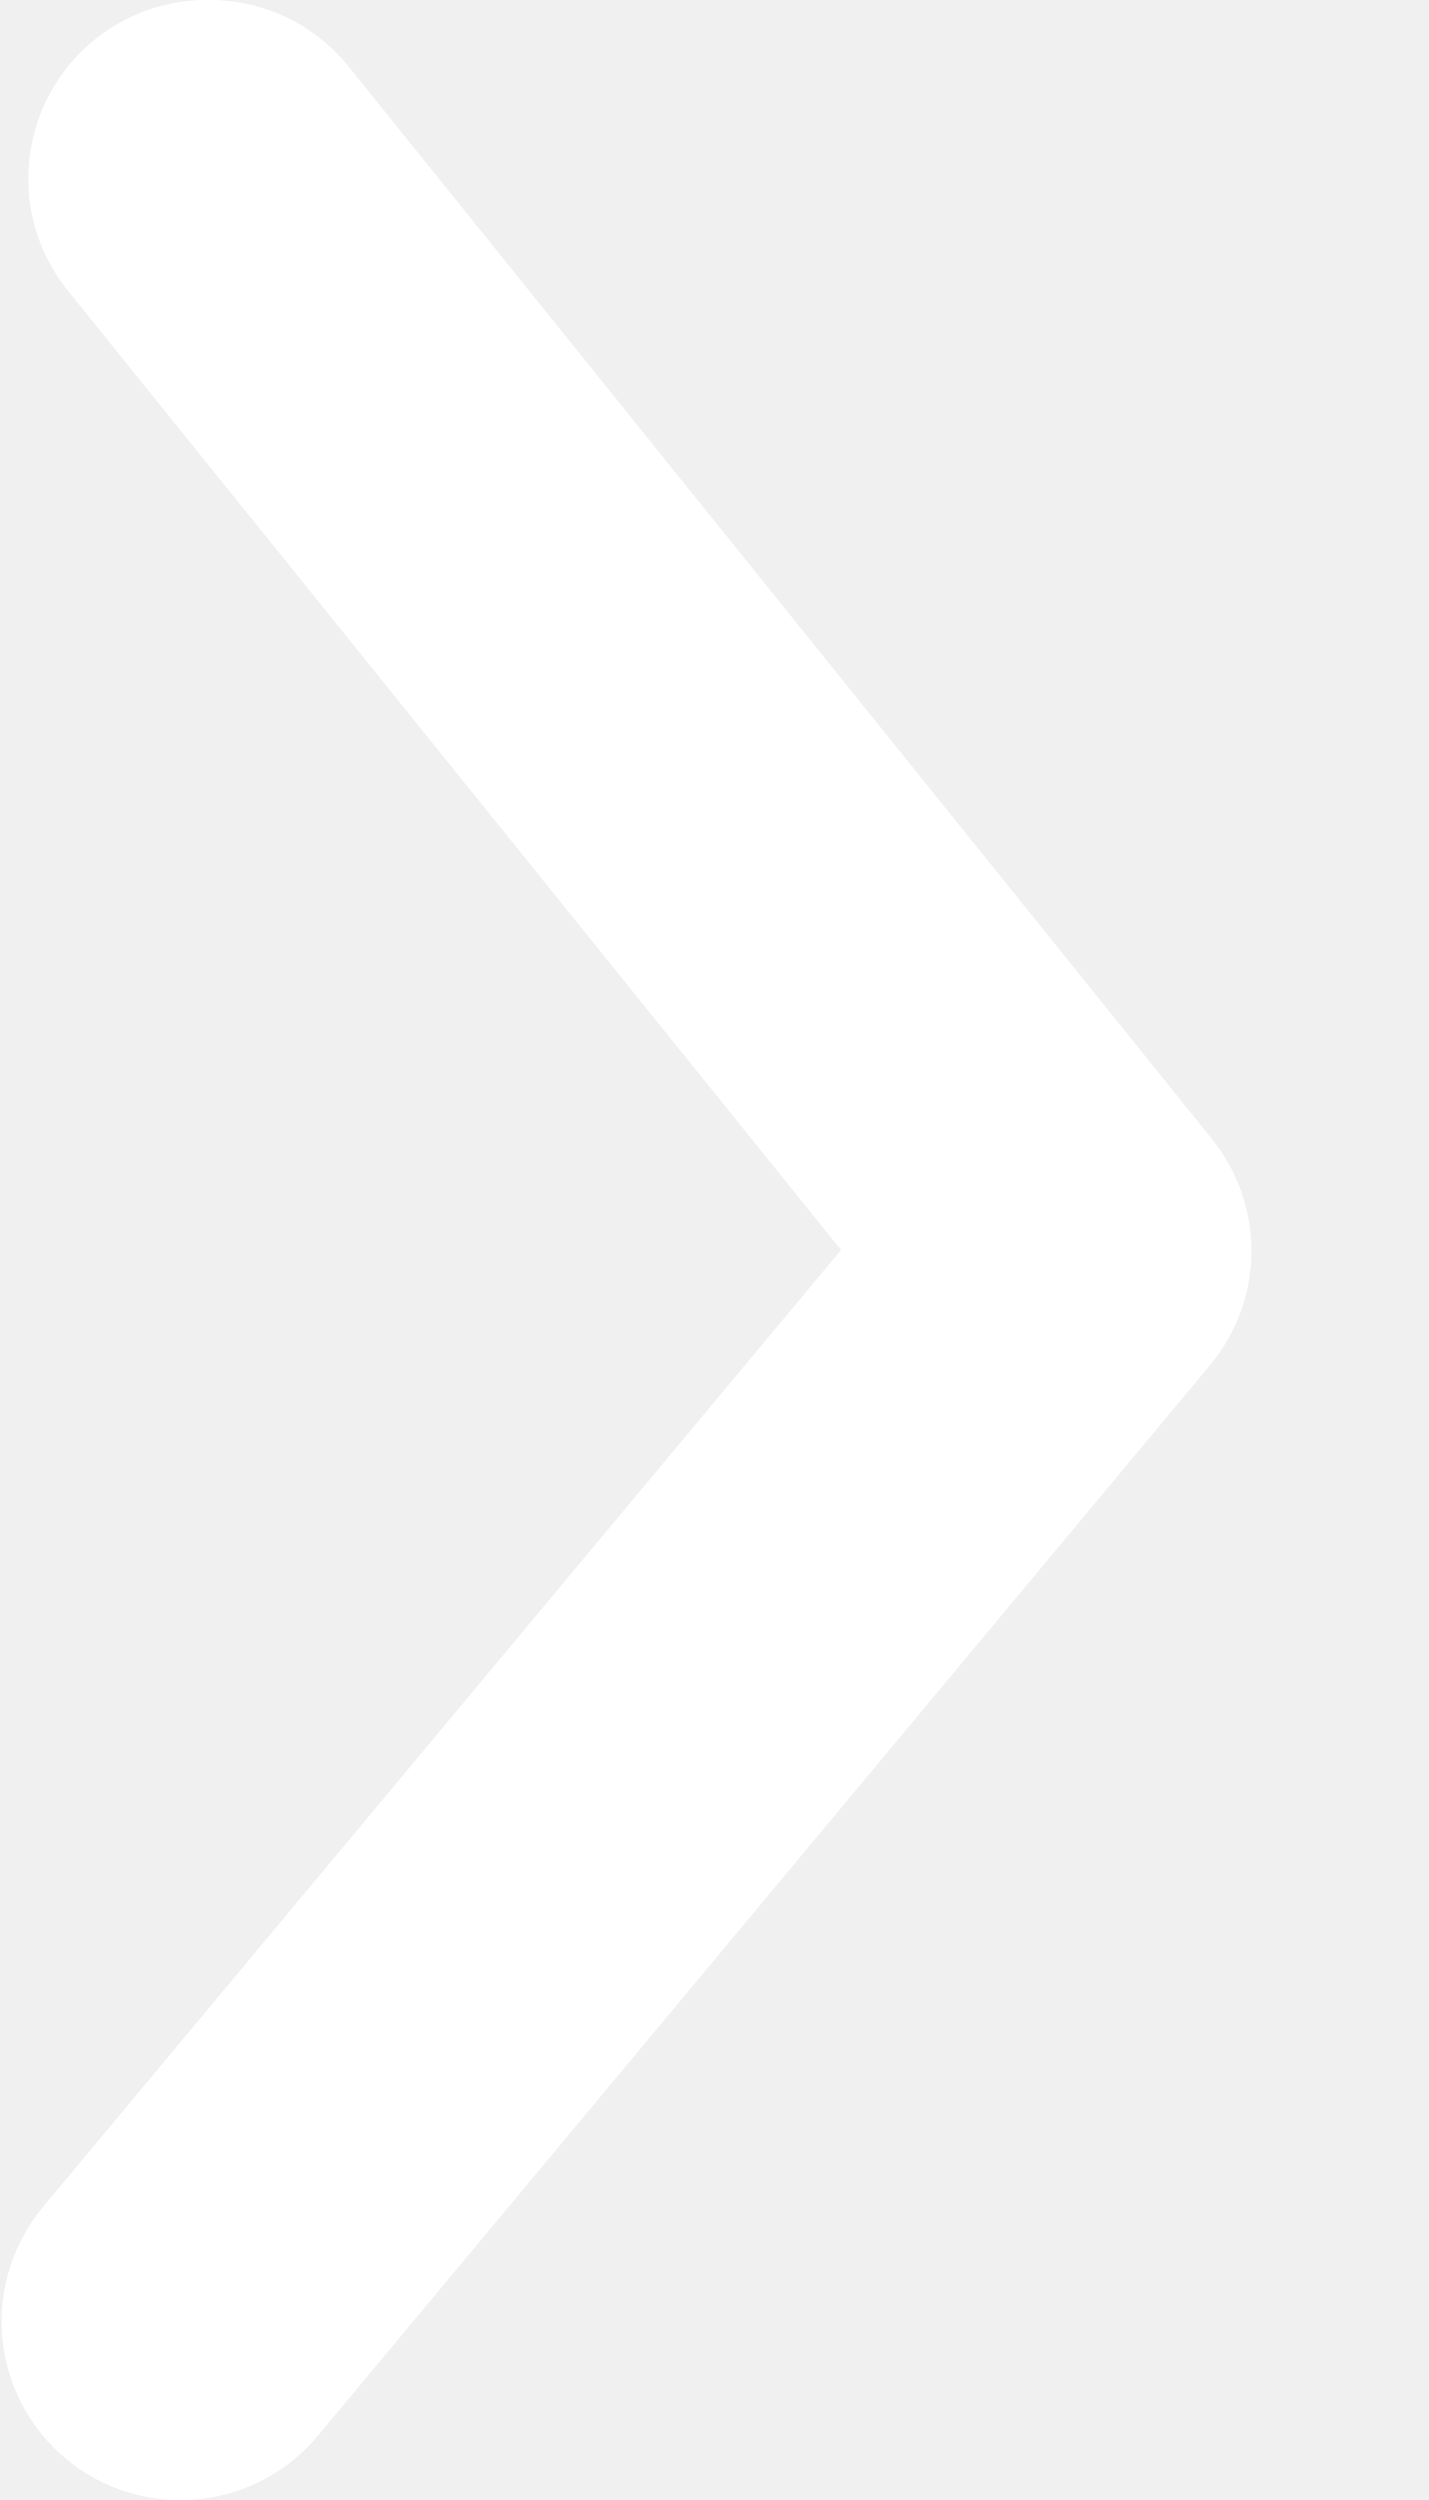
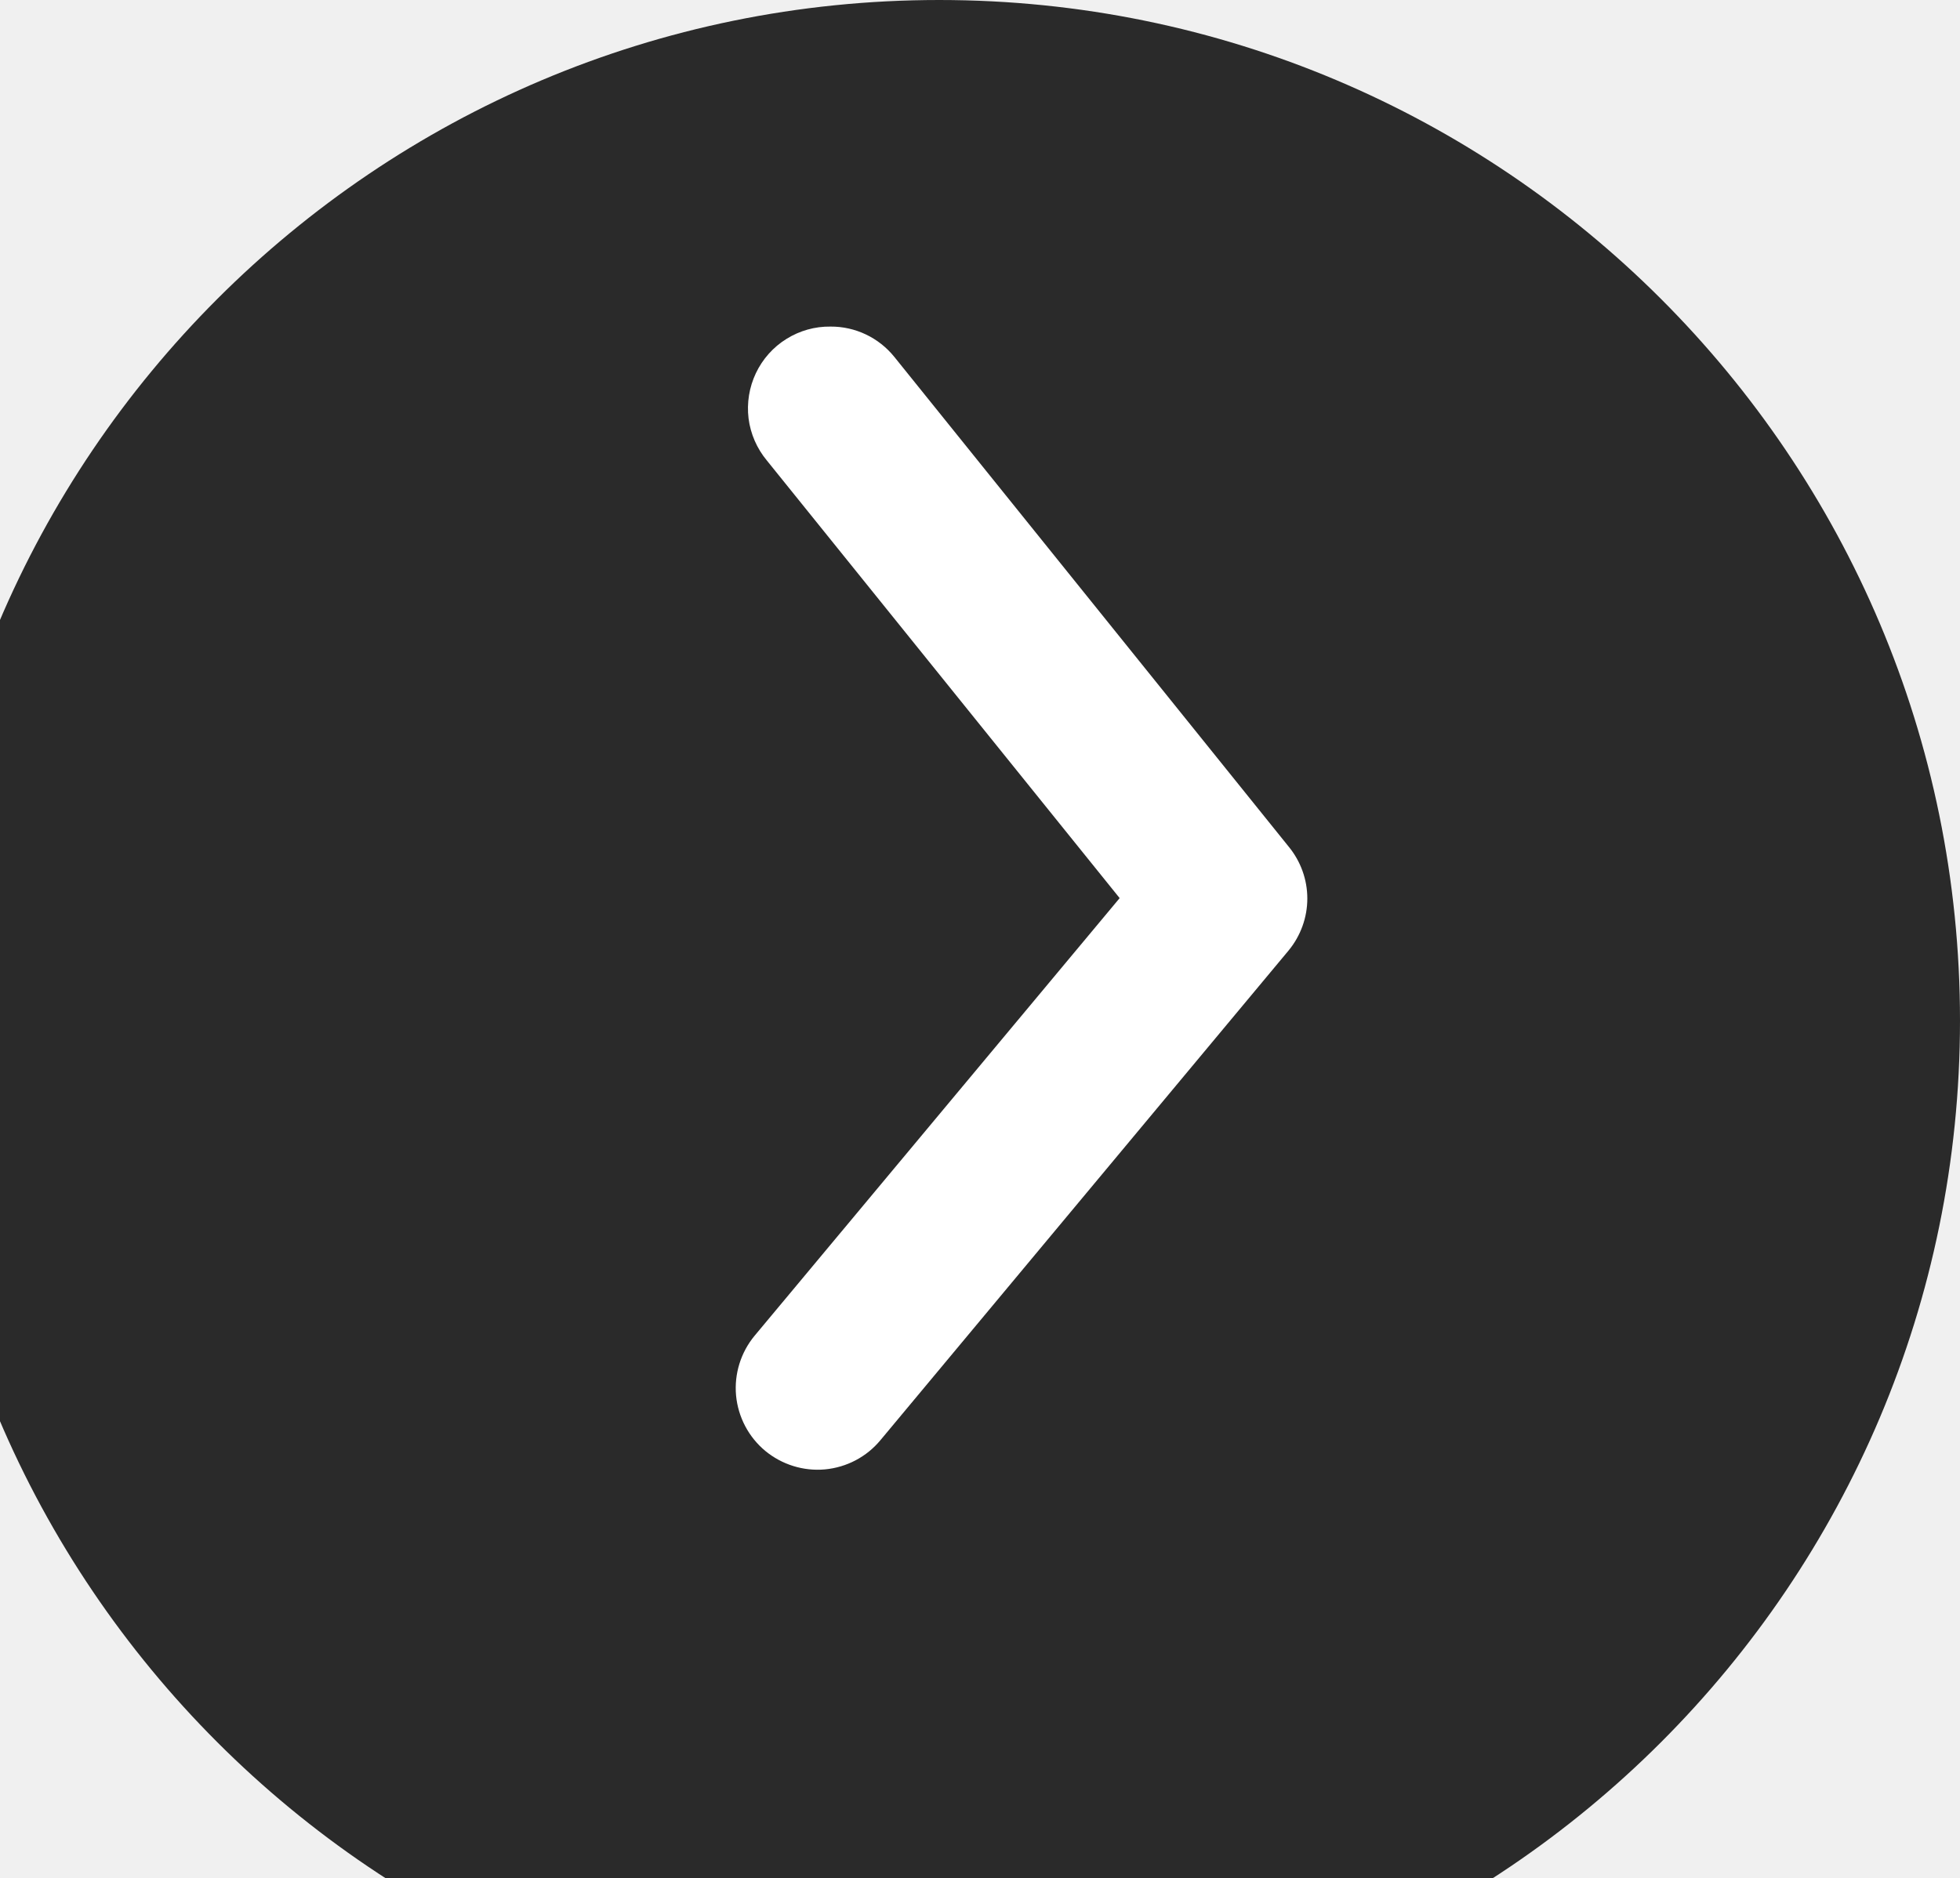
- <svg xmlns="http://www.w3.org/2000/svg" width="8" height="14" viewBox="0 0 8 14" fill="none">
-   <path d="M1.17 -0C1.32 -0.001 1.467 0.032 1.602 0.096C1.737 0.16 1.856 0.254 1.95 0.37L6.78 6.37C6.927 6.549 7.008 6.773 7.008 7.005C7.008 7.236 6.927 7.461 6.78 7.64L1.78 13.64C1.611 13.844 1.367 13.972 1.102 13.997C0.838 14.021 0.575 13.94 0.37 13.77C0.166 13.6 0.038 13.356 0.013 13.092C-0.011 12.827 0.071 12.564 0.24 12.36L4.71 7L0.39 1.64C0.268 1.493 0.19 1.314 0.166 1.125C0.143 0.935 0.174 0.743 0.256 0.57C0.338 0.398 0.467 0.252 0.63 0.151C0.792 0.05 0.979 -0.003 1.17 -0Z" fill="white" />
+ <svg xmlns="http://www.w3.org/2000/svg" width="24" height="23" viewBox="0 0 24 23" fill="none">
+   <circle cx="11.5" cy="12.5" r="12.5" fill="#2A2A2A" />
+   <path d="M10.17 4C10.32 3.999 10.467 4.032 10.602 4.096C10.737 4.16 10.856 4.254 10.95 4.37L15.78 10.37C15.927 10.549 16.008 10.773 16.008 11.005C16.008 11.236 15.927 11.461 15.78 11.64L10.78 17.64C10.611 17.844 10.367 17.972 10.102 17.997C9.838 18.021 9.575 17.939 9.37 17.77C9.166 17.6 9.038 17.356 9.013 17.092C8.989 16.827 9.071 16.564 9.24 16.36L13.71 11L9.39 5.64C9.268 5.493 9.19 5.314 9.166 5.125C9.143 4.935 9.174 4.743 9.256 4.57C9.338 4.398 9.467 4.252 9.63 4.151C9.792 4.05 9.979 3.997 10.17 4Z" fill="white" />
</svg>
